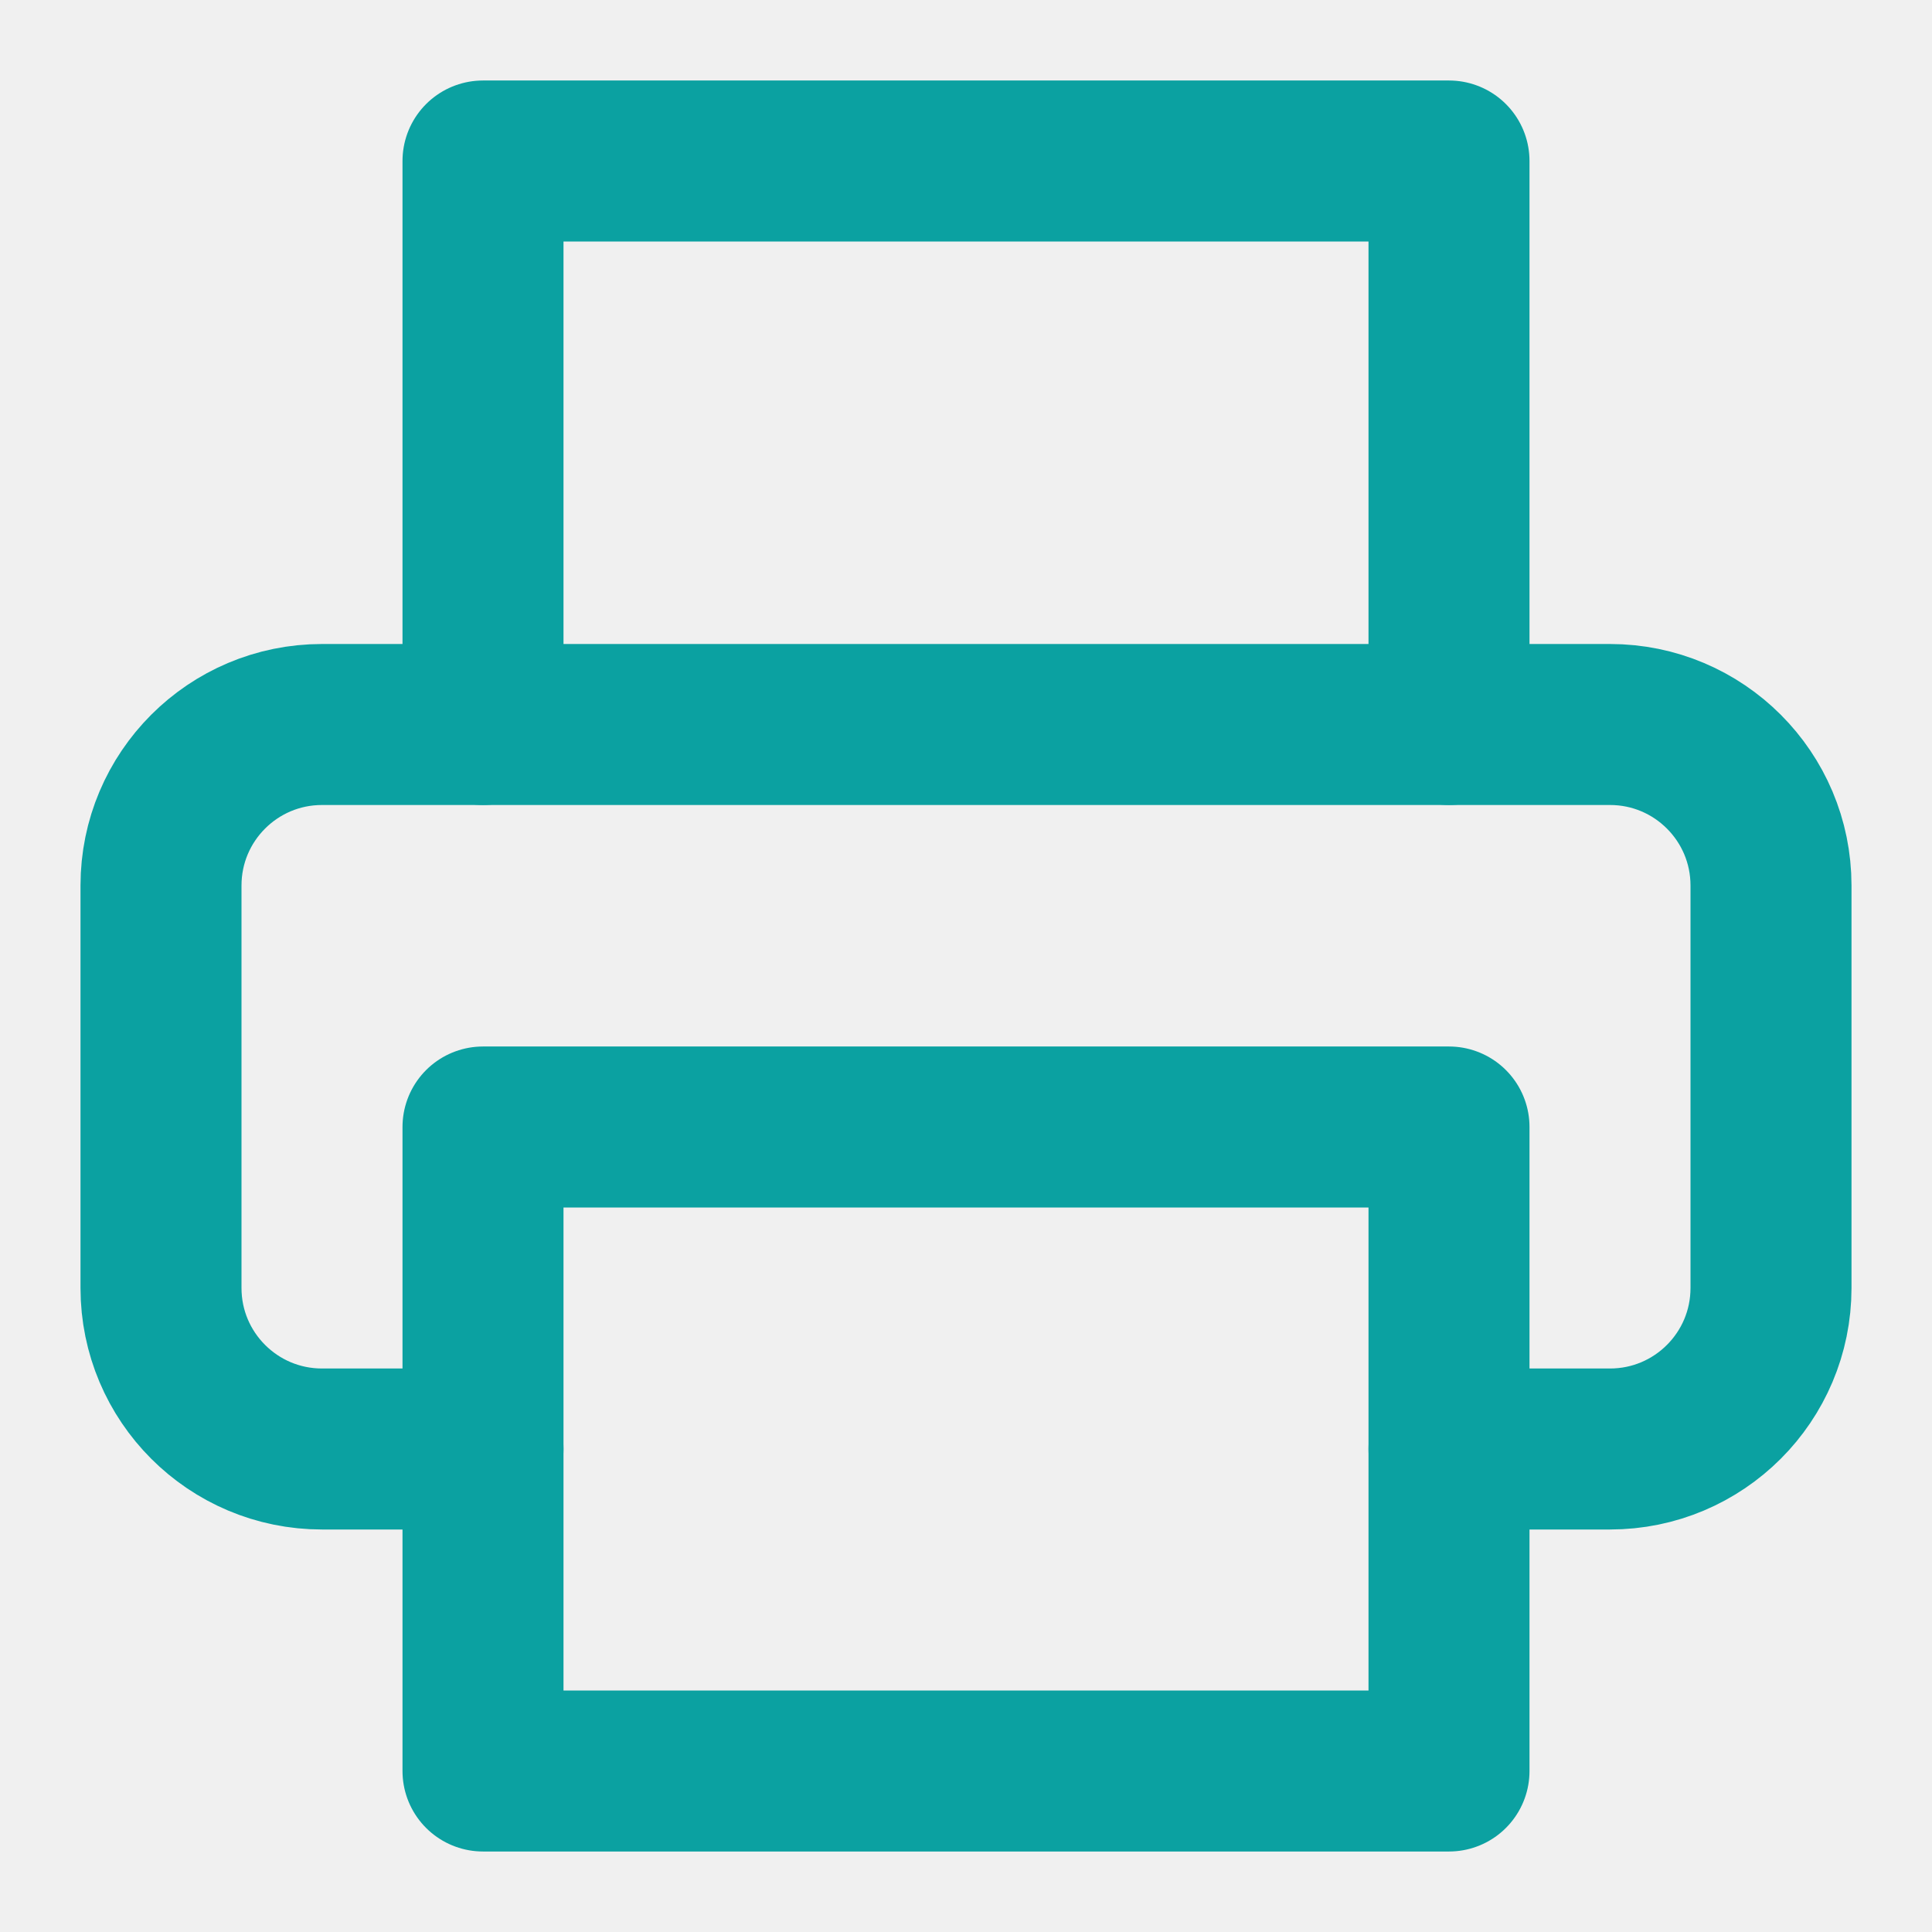
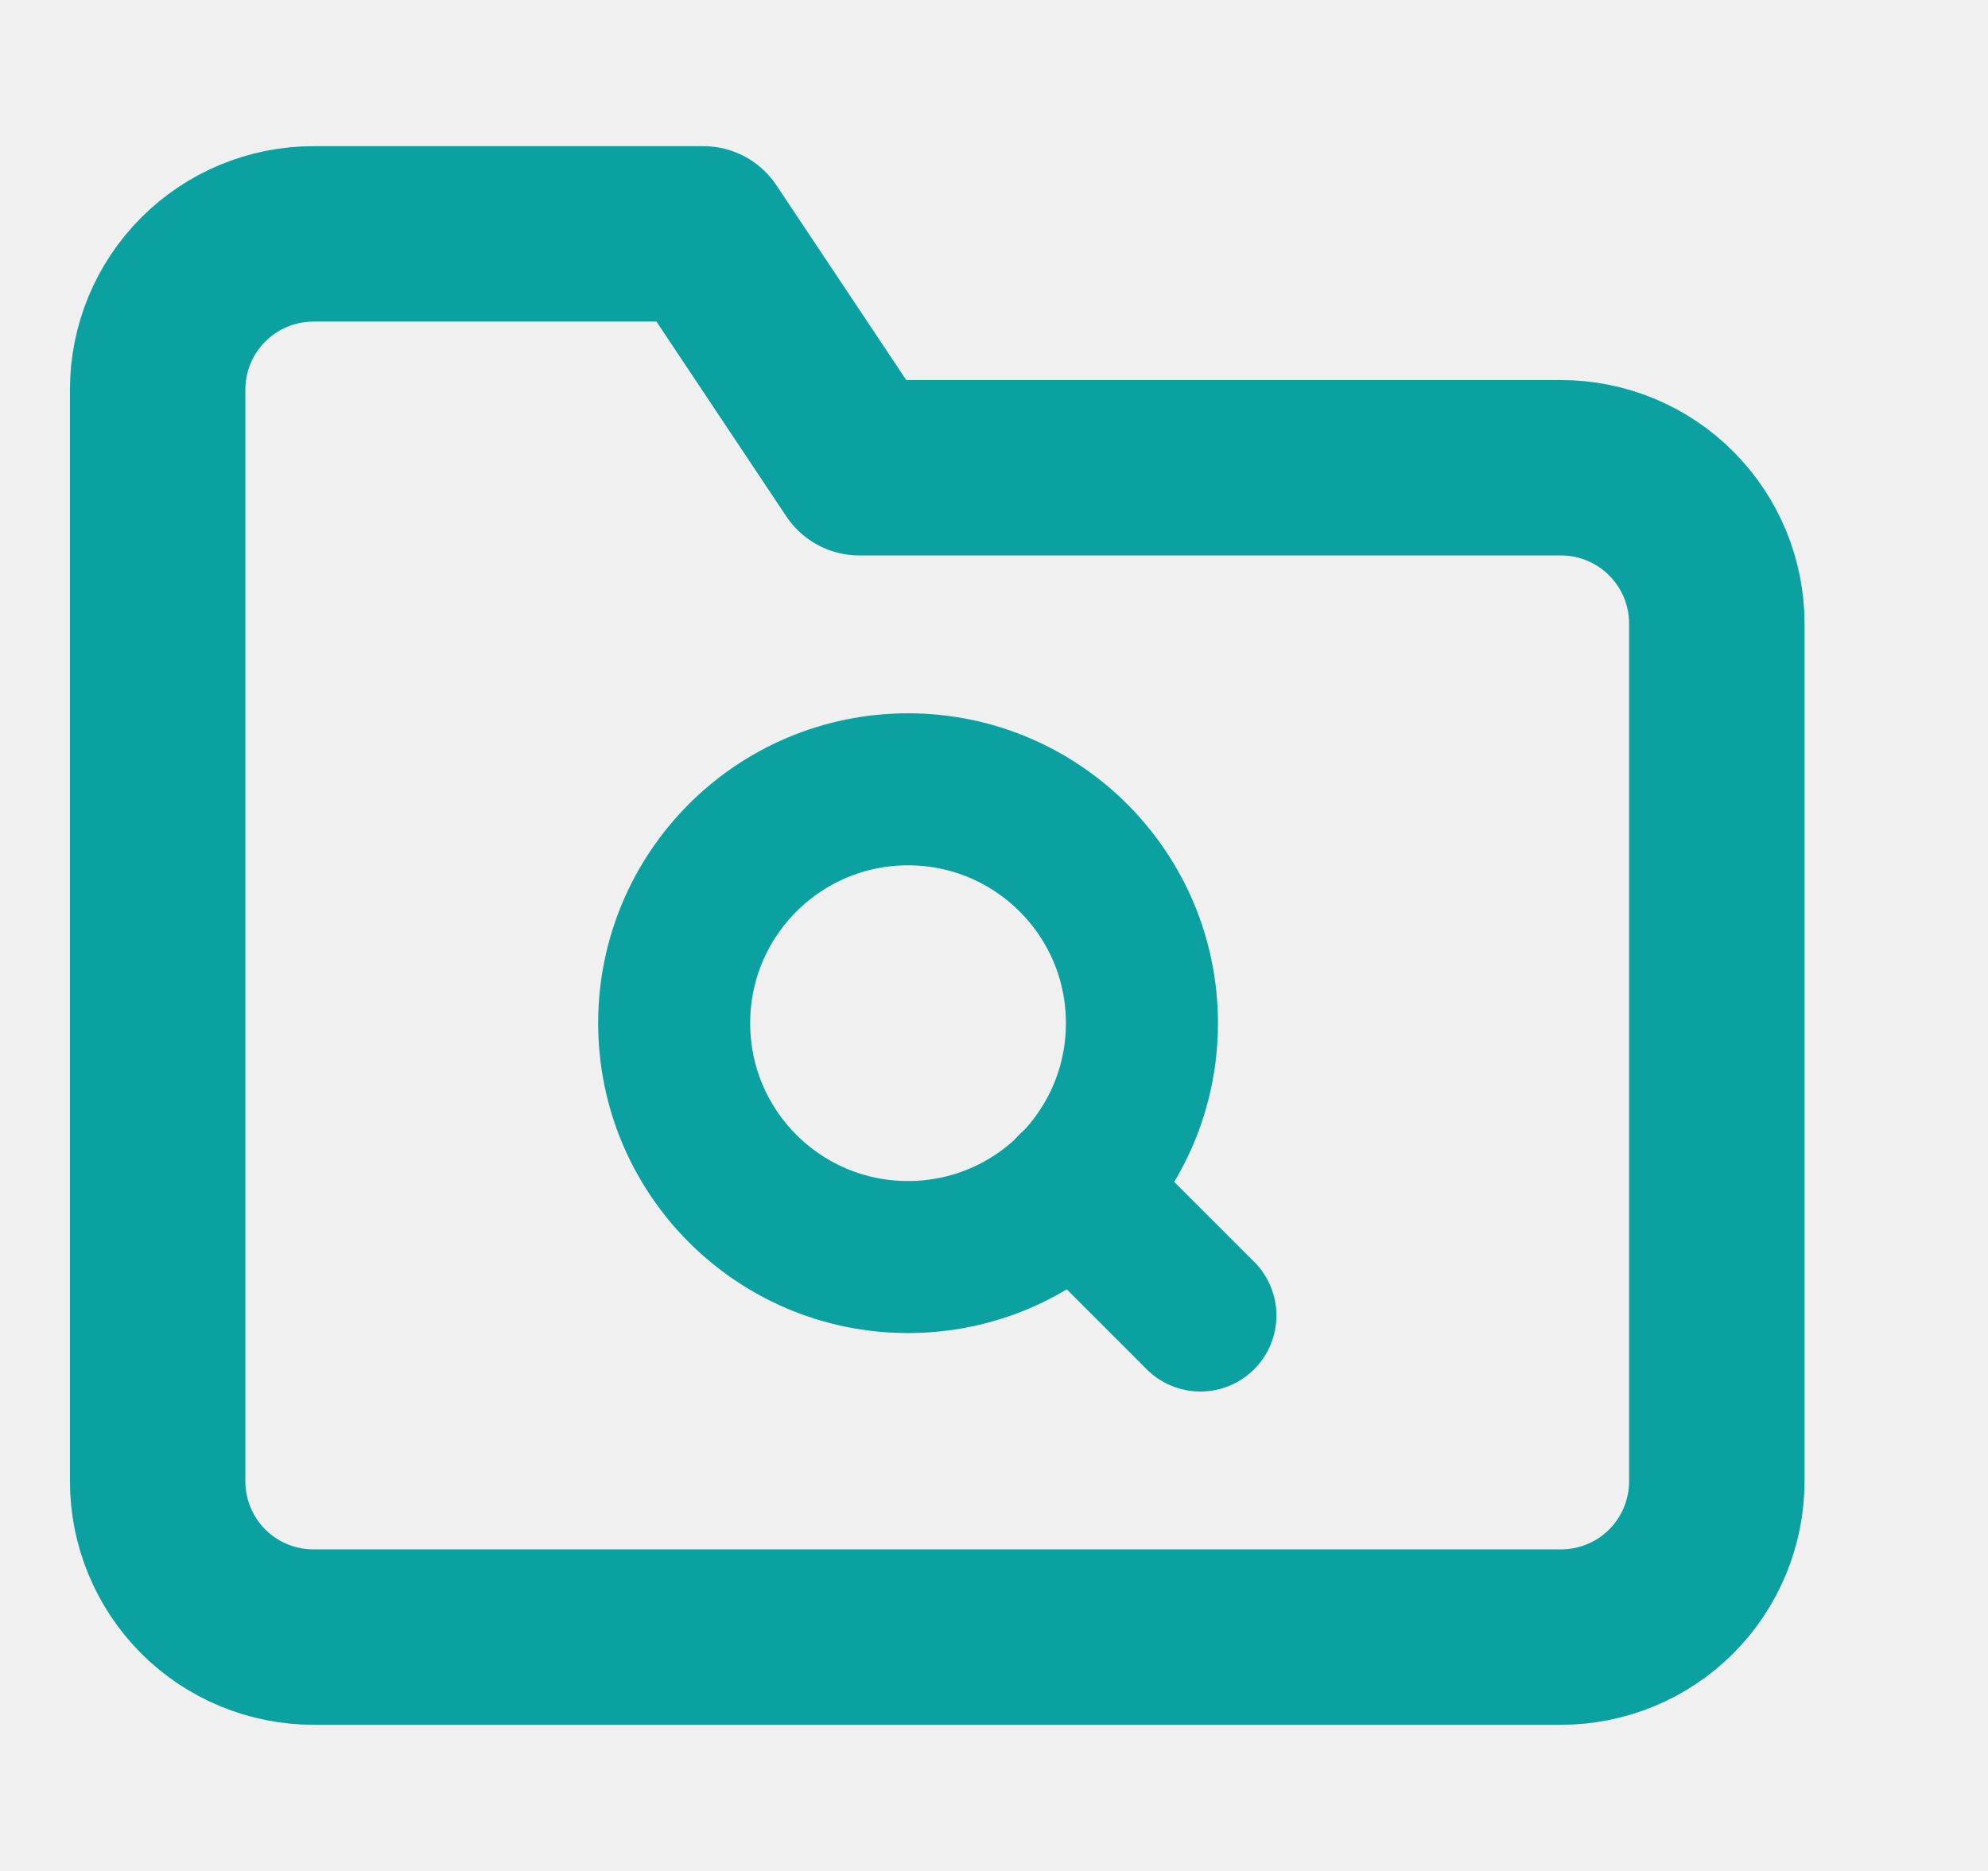
- <svg xmlns="http://www.w3.org/2000/svg" width="16" height="16" viewBox="0 0 24 24" fill="none" stroke="#0BA1A1" stroke-width="2" stroke-linecap="round" stroke-linejoin="round">
-   <polyline points="6 9 6 2 18 2 18 9" />
-   <path d="M6 18H4a2 2 0 0 1-2-2v-5a2 2 0 0 1 2-2h16a2 2 0 0 1 2 2v5a2 2 0 0 1-2 2h-2" />
-   <rect x="6" y="14" width="12" height="8" />
+ <svg xmlns="http://www.w3.org/2000/svg" width="17" height="16" viewBox="0 0 17 16" fill="none">
+   <g clip-path="url(#clip0_14_363)">
+     <path d="M14.681 12.667C14.681 13.02 14.541 13.359 14.291 13.61C14.041 13.86 13.701 14 13.348 14H2.681C2.328 14 1.988 13.86 1.738 13.61C1.488 13.359 1.348 13.02 1.348 12.667V3.333C1.348 2.98 1.488 2.641 1.738 2.391C1.988 2.14 2.328 2 2.681 2H6.015L7.348 4H13.348C13.701 4 14.041 4.14 14.291 4.391C14.541 4.641 14.681 4.98 14.681 5.333V12.667Z" stroke="#0BA1A1" stroke-width="1.5" stroke-linecap="round" stroke-linejoin="round" />
+     <g clip-path="url(#clip1_14_363)">
+       <path d="M7.765 10.75C8.869 10.75 9.765 9.855 9.765 8.75C9.765 7.645 8.869 6.75 7.765 6.75C6.66 6.75 5.765 7.645 5.765 8.75C5.765 9.855 6.66 10.75 7.765 10.75Z" stroke="#0BA1A1" stroke-width="1.3" stroke-linecap="round" stroke-linejoin="round" />
+       <path d="M10.265 11.25L9.177 10.162" stroke="#0BA1A1" stroke-width="1.3" stroke-linecap="round" stroke-linejoin="round" />
+     </g>
+   </g>
+   <defs>
+     <clipPath id="clip0_14_363">
+       <rect width="16" height="16" fill="white" transform="translate(0.0146484)" />
+     </clipPath>
+     <clipPath id="clip1_14_363">
+       <rect width="6" height="6" fill="white" transform="translate(5.01465 6)" />
+     </clipPath>
+   </defs>
</svg>
